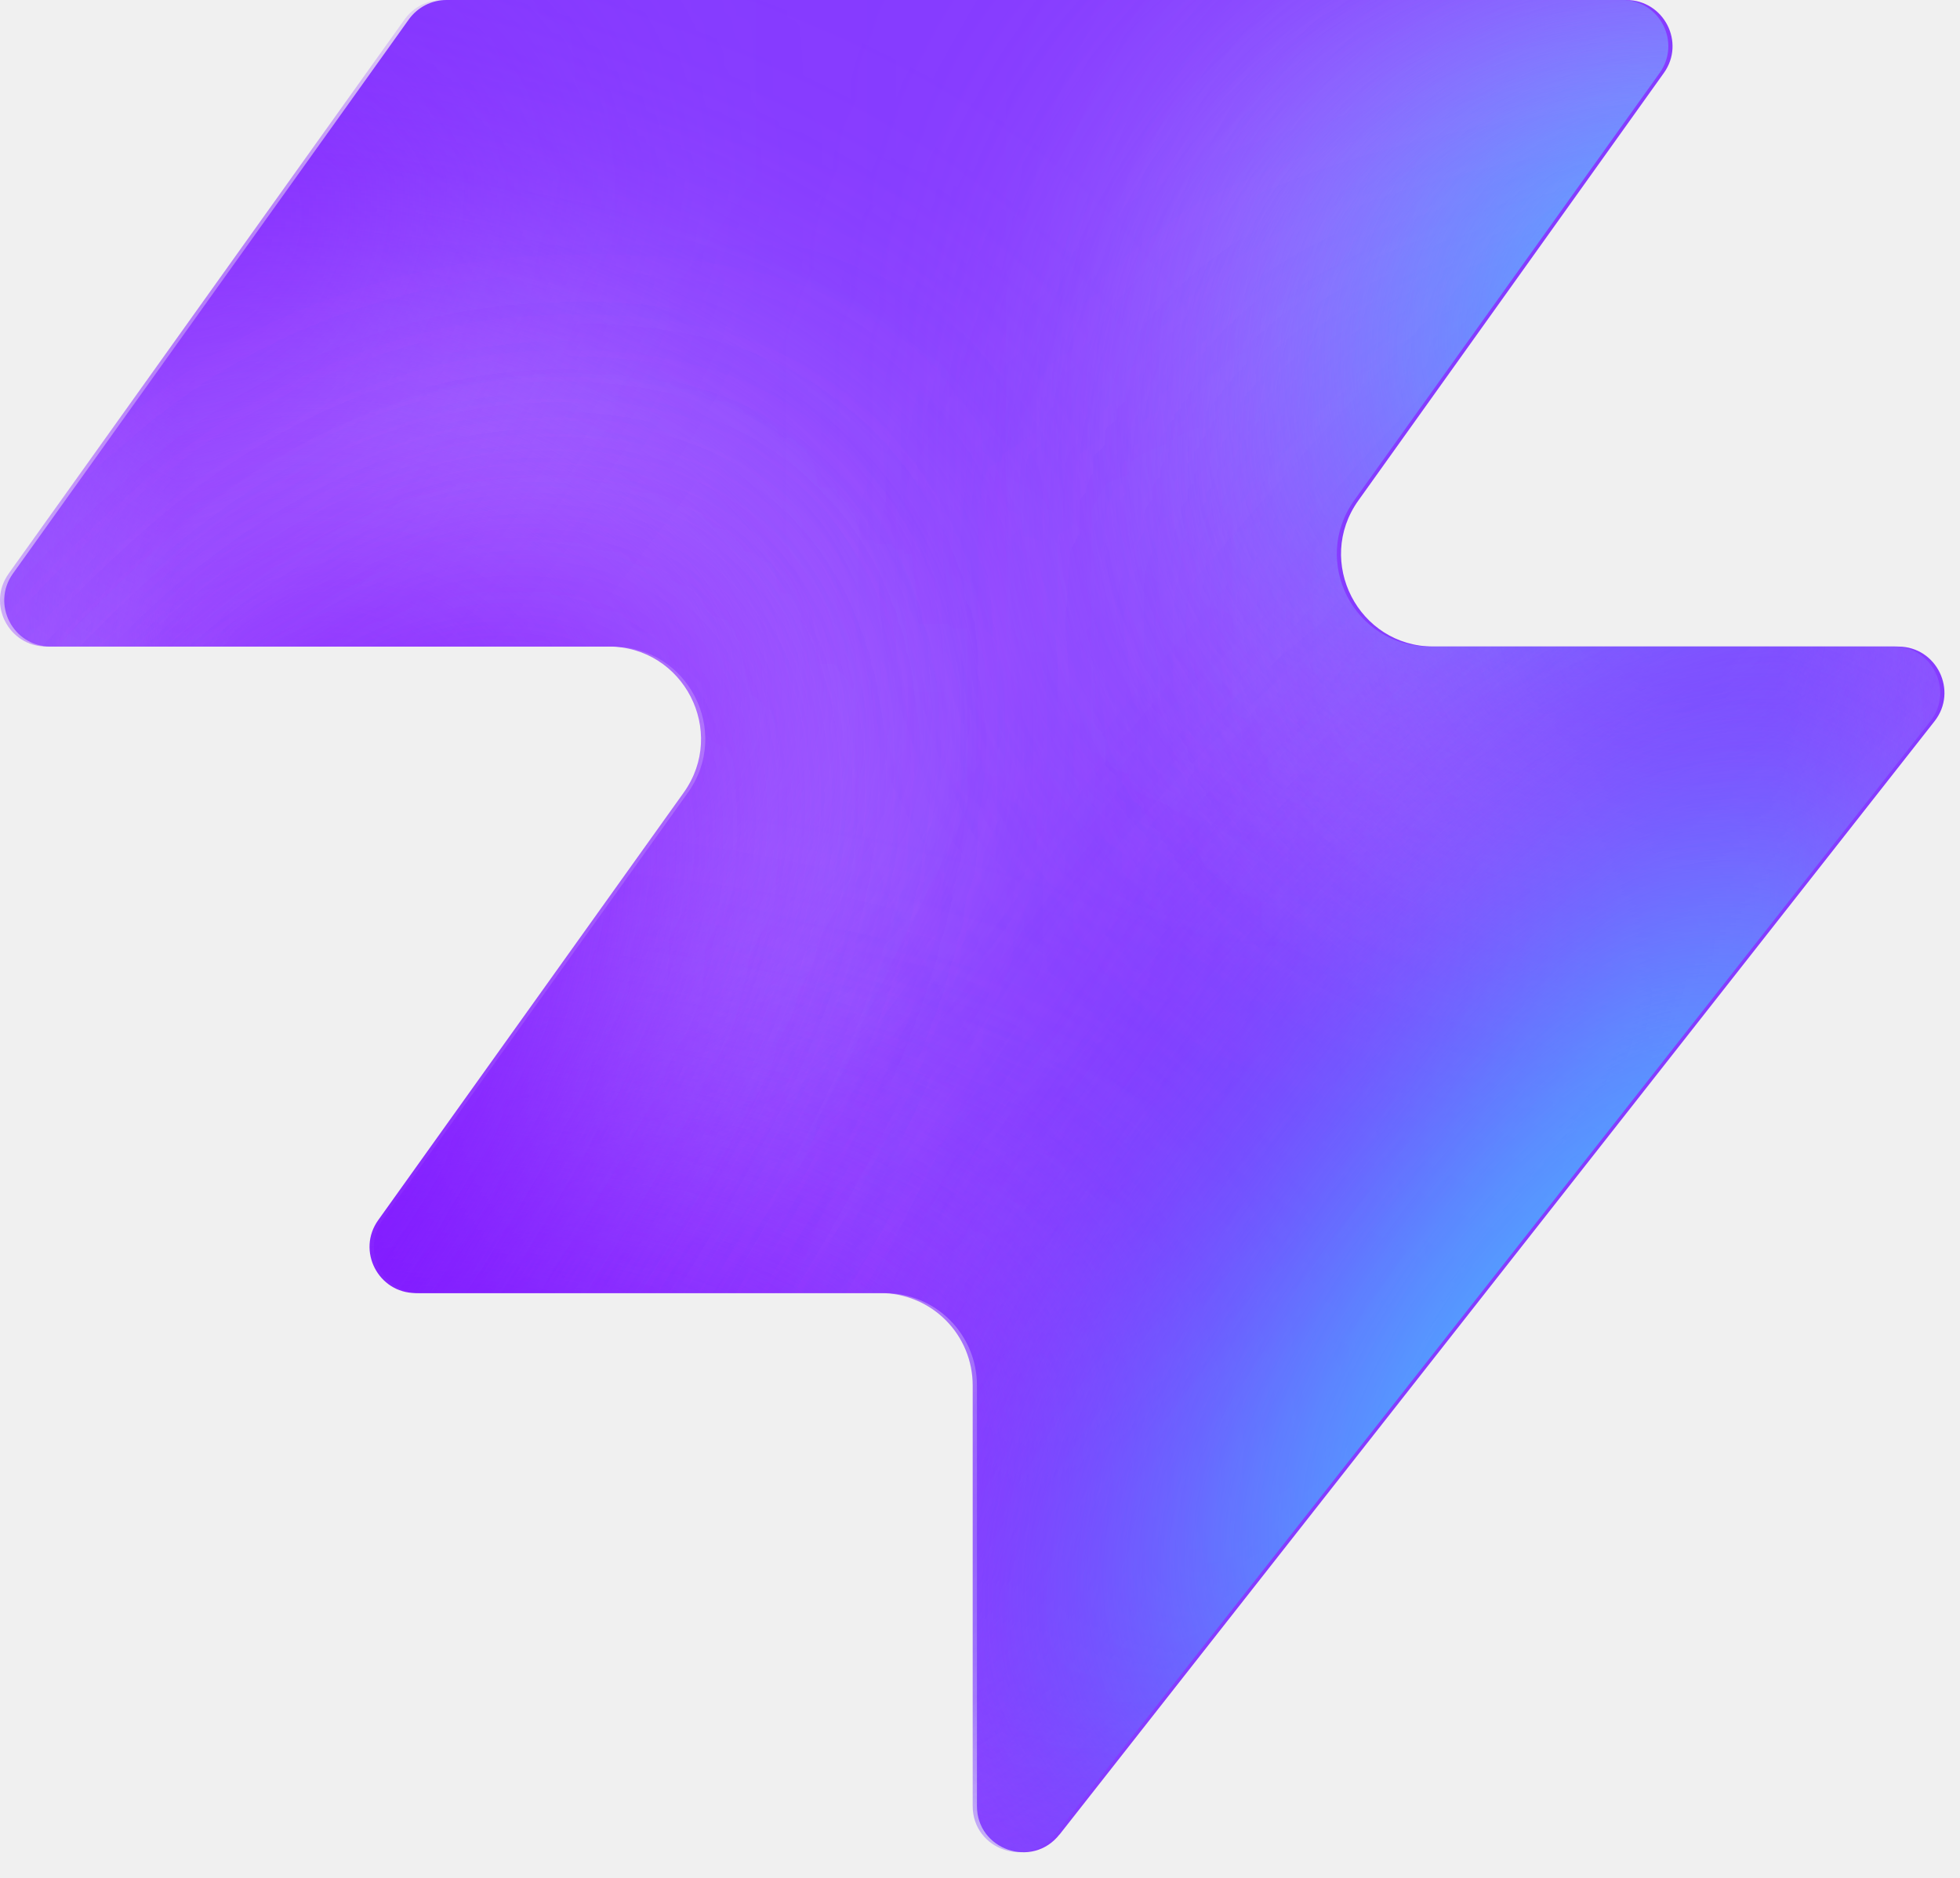
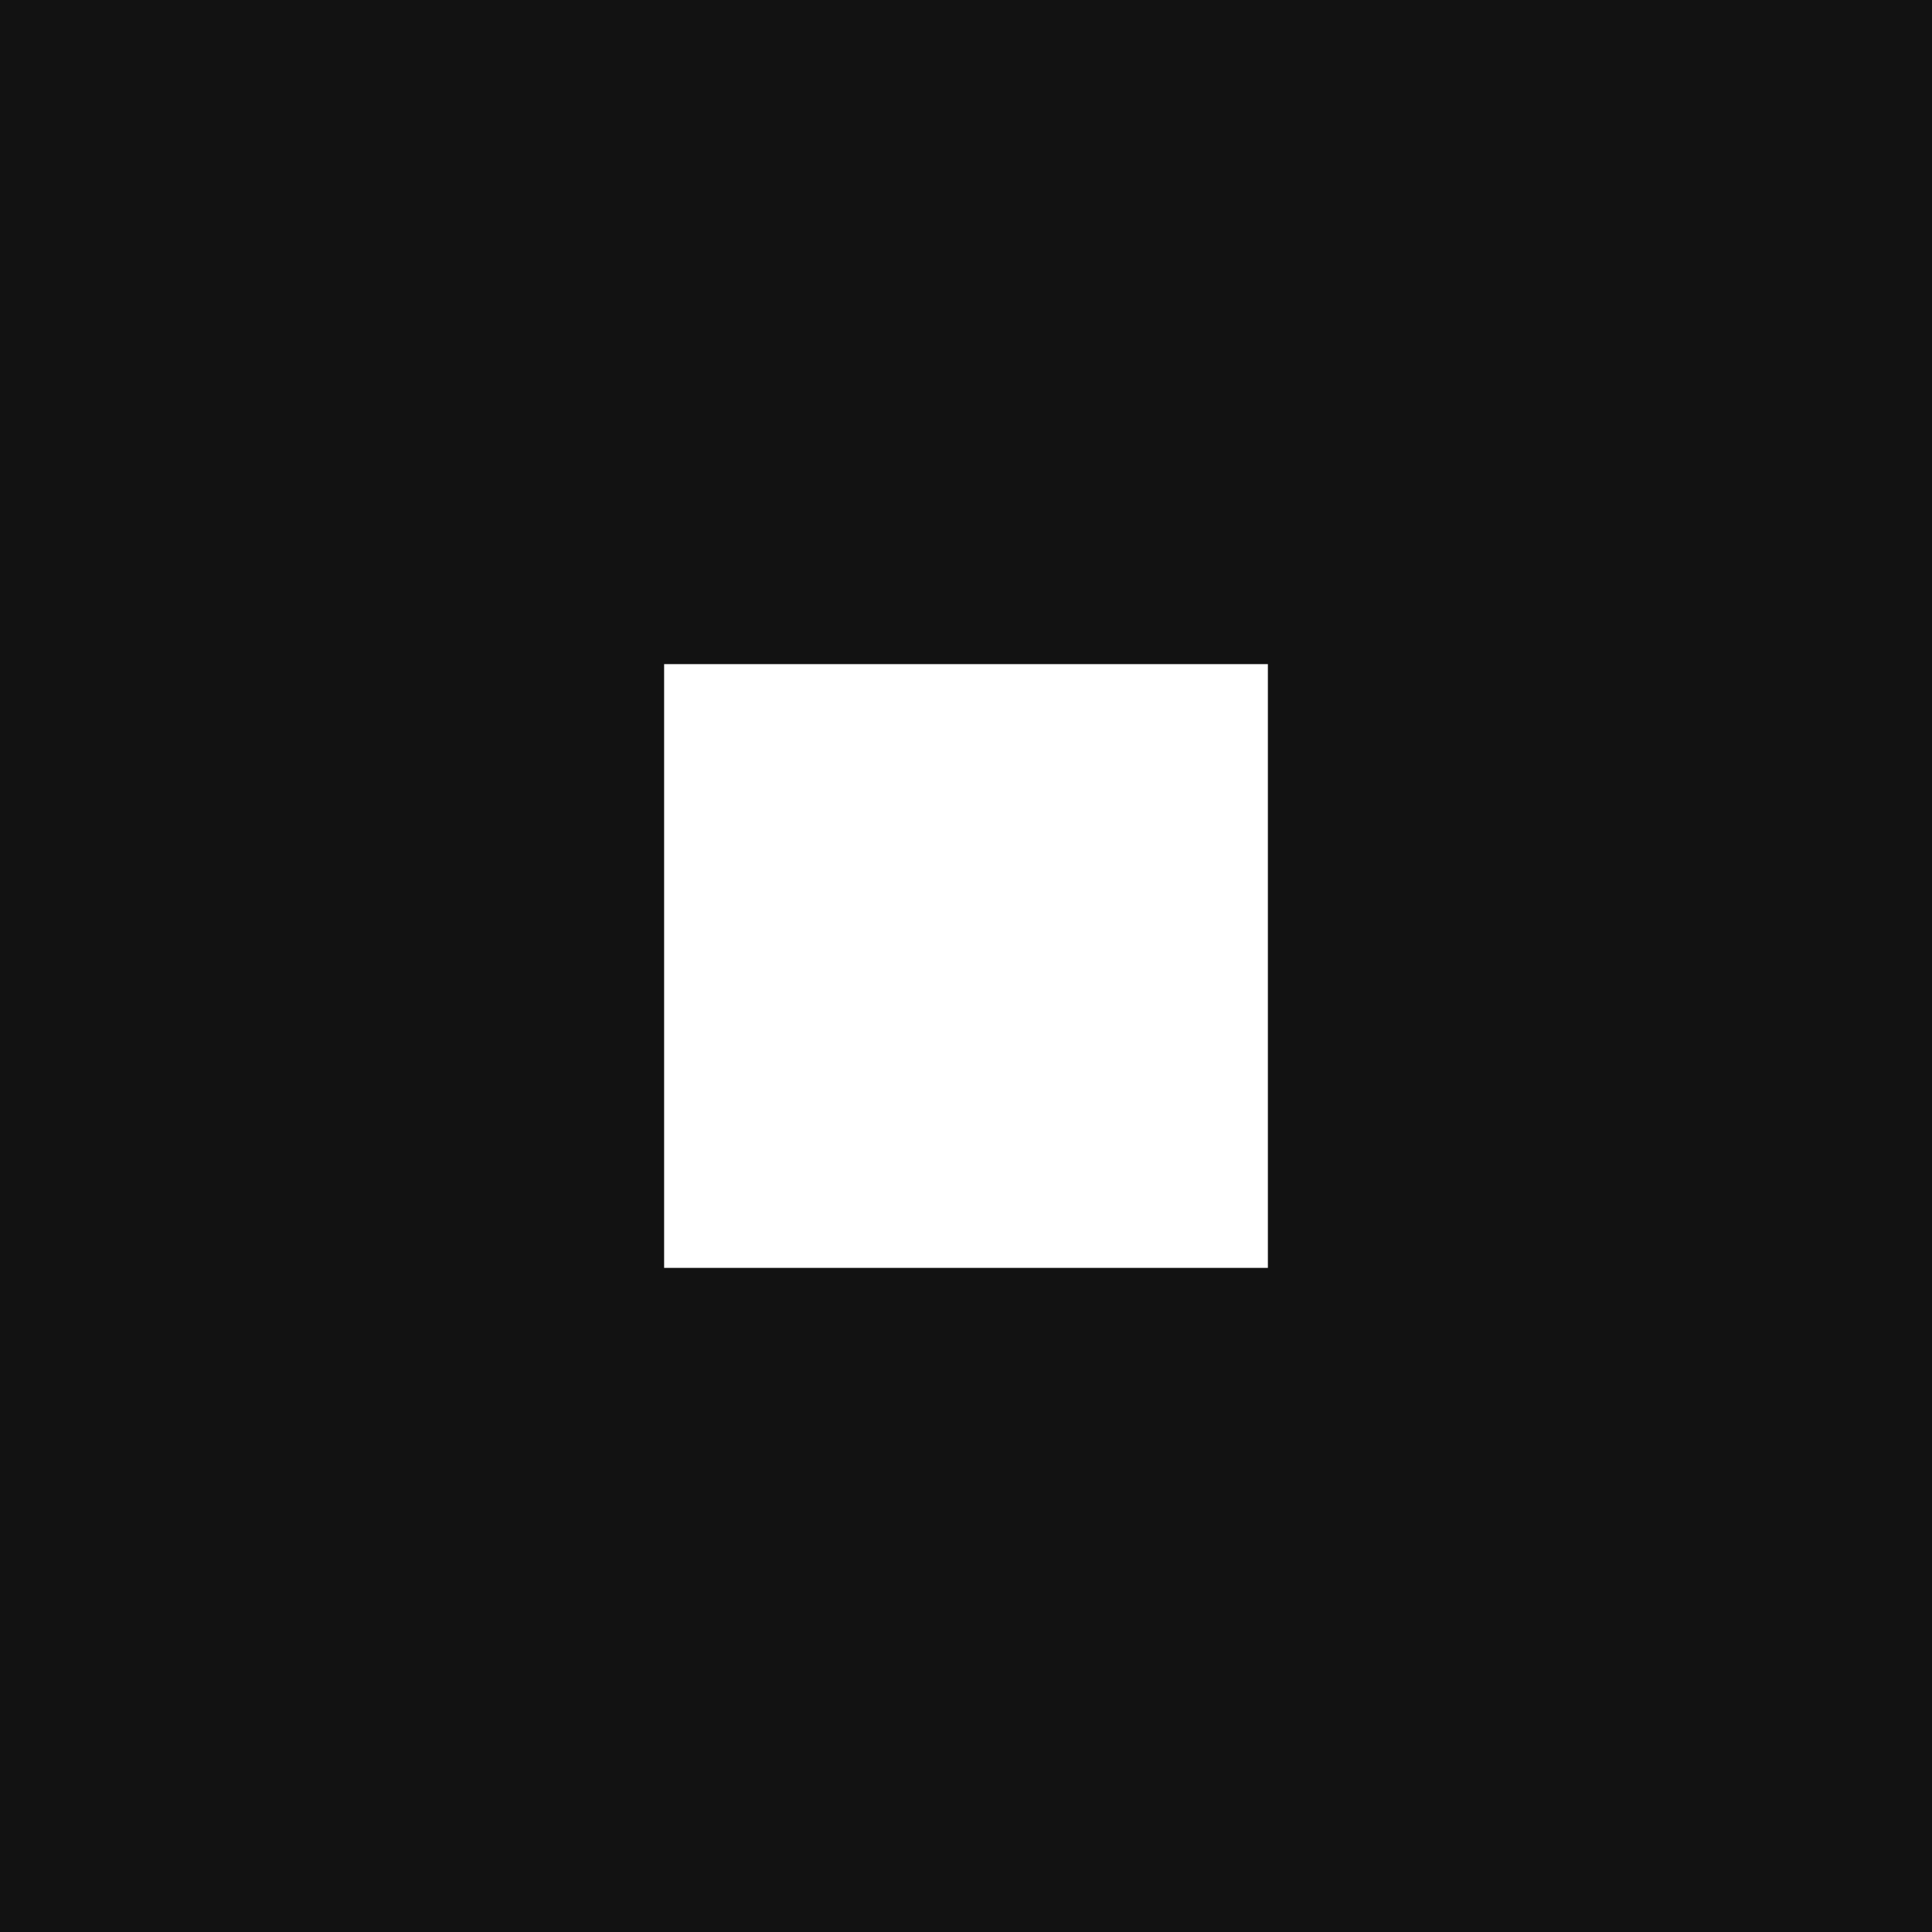
- <svg xmlns="http://www.w3.org/2000/svg" width="48" height="46" fill="none" viewBox="0 0 48 46">
-   <path fill="#863bff" d="M25.946 44.938c-.664.845-2.021.375-2.021-.698V33.937a2.26 2.26 0 0 0-2.262-2.262H10.287c-.92 0-1.456-1.04-.92-1.788l7.48-10.471c1.07-1.497 0-3.578-1.842-3.578H1.237c-.92 0-1.456-1.04-.92-1.788L10.013.474c.214-.297.556-.474.92-.474h28.894c.92 0 1.456 1.04.92 1.788l-7.48 10.471c-1.07 1.498 0 3.579 1.842 3.579h11.377c.943 0 1.473 1.088.89 1.83L25.947 44.94z" style="fill:#863bff;fill:color(display-p3 .525 .23 1);fill-opacity:1" />
-   <mask id="a" width="48" height="46" x="0" y="0" maskUnits="userSpaceOnUse" style="mask-type:alpha">
-     <path fill="#000" d="M25.842 44.938c-.664.844-2.021.375-2.021-.698V33.937a2.26 2.26 0 0 0-2.262-2.262H10.183c-.92 0-1.456-1.04-.92-1.788l7.48-10.471c1.07-1.498 0-3.579-1.842-3.579H1.133c-.92 0-1.456-1.04-.92-1.787L9.91.473c.214-.297.556-.474.92-.474h28.894c.92 0 1.456 1.04.92 1.788l-7.48 10.471c-1.07 1.498 0 3.578 1.842 3.578h11.377c.943 0 1.473 1.088.89 1.832L25.843 44.94z" style="fill:#000;fill-opacity:1" />
-   </mask>
-   <g mask="url(#a)">
-     <g filter="url(#b)">
-       <ellipse cx="5.508" cy="14.704" fill="#ede6ff" rx="5.508" ry="14.704" style="fill:#ede6ff;fill:color(display-p3 .927 .903 1);fill-opacity:1" transform="matrix(.00324 1 1 -.00324 -4.47 31.516)" />
-     </g>
-     <g filter="url(#c)">
-       <ellipse cx="10.399" cy="29.851" fill="#ede6ff" rx="10.399" ry="29.851" style="fill:#ede6ff;fill:color(display-p3 .927 .903 1);fill-opacity:1" transform="matrix(.00324 1 1 -.00324 -39.328 7.883)" />
-     </g>
-     <g filter="url(#d)">
-       <ellipse cx="5.508" cy="30.487" fill="#7e14ff" rx="5.508" ry="30.487" style="fill:#7e14ff;fill:color(display-p3 .492 .077 1);fill-opacity:1" transform="rotate(89.814 -25.913 -14.639)scale(1 -1)" />
-     </g>
-     <g filter="url(#e)">
-       <ellipse cx="5.508" cy="30.599" fill="#7e14ff" rx="5.508" ry="30.599" style="fill:#7e14ff;fill:color(display-p3 .492 .077 1);fill-opacity:1" transform="rotate(89.814 -32.644 -3.334)scale(1 -1)" />
-     </g>
-     <g filter="url(#f)">
-       <ellipse cx="5.508" cy="30.599" fill="#7e14ff" rx="5.508" ry="30.599" style="fill:#7e14ff;fill:color(display-p3 .492 .077 1);fill-opacity:1" transform="matrix(.00324 1 1 -.00324 -34.34 30.47)" />
-     </g>
-     <g filter="url(#g)">
-       <ellipse cx="14.072" cy="22.078" fill="#ede6ff" rx="14.072" ry="22.078" style="fill:#ede6ff;fill:color(display-p3 .927 .903 1);fill-opacity:1" transform="rotate(93.35 24.506 48.493)scale(-1 1)" />
-     </g>
-     <g filter="url(#h)">
-       <ellipse cx="3.47" cy="21.501" fill="#7e14ff" rx="3.47" ry="21.501" style="fill:#7e14ff;fill:color(display-p3 .492 .077 1);fill-opacity:1" transform="rotate(89.009 28.708 47.59)scale(-1 1)" />
-     </g>
-     <g filter="url(#i)">
-       <ellipse cx="3.47" cy="21.501" fill="#7e14ff" rx="3.47" ry="21.501" style="fill:#7e14ff;fill:color(display-p3 .492 .077 1);fill-opacity:1" transform="rotate(89.009 28.708 47.59)scale(-1 1)" />
-     </g>
-     <g filter="url(#j)">
-       <ellipse cx=".387" cy="8.972" fill="#7e14ff" rx="4.407" ry="29.108" style="fill:#7e14ff;fill:color(display-p3 .492 .077 1);fill-opacity:1" transform="rotate(39.51 .387 8.972)" />
-     </g>
-     <g filter="url(#k)">
-       <ellipse cx="47.523" cy="-6.092" fill="#7e14ff" rx="4.407" ry="29.108" style="fill:#7e14ff;fill:color(display-p3 .492 .077 1);fill-opacity:1" transform="rotate(37.892 47.523 -6.092)" />
-     </g>
-     <g filter="url(#l)">
-       <ellipse cx="41.412" cy="6.333" fill="#47bfff" rx="5.971" ry="9.665" style="fill:#47bfff;fill:color(display-p3 .28 .748 1);fill-opacity:1" transform="rotate(37.892 41.412 6.333)" />
-     </g>
-     <g filter="url(#m)">
-       <ellipse cx="-1.879" cy="38.332" fill="#7e14ff" rx="4.407" ry="29.108" style="fill:#7e14ff;fill:color(display-p3 .492 .077 1);fill-opacity:1" transform="rotate(37.892 -1.88 38.332)" />
-     </g>
-     <g filter="url(#n)">
-       <ellipse cx="-1.879" cy="38.332" fill="#7e14ff" rx="4.407" ry="29.108" style="fill:#7e14ff;fill:color(display-p3 .492 .077 1);fill-opacity:1" transform="rotate(37.892 -1.88 38.332)" />
-     </g>
-     <g filter="url(#o)">
-       <ellipse cx="35.651" cy="29.907" fill="#7e14ff" rx="4.407" ry="29.108" style="fill:#7e14ff;fill:color(display-p3 .492 .077 1);fill-opacity:1" transform="rotate(37.892 35.651 29.907)" />
-     </g>
-     <g filter="url(#p)">
-       <ellipse cx="38.418" cy="32.4" fill="#47bfff" rx="5.971" ry="15.297" style="fill:#47bfff;fill:color(display-p3 .28 .748 1);fill-opacity:1" transform="rotate(37.892 38.418 32.4)" />
-     </g>
-   </g>
-   <defs>
-     <filter id="b" width="60.045" height="41.654" x="-19.77" y="16.149" color-interpolation-filters="sRGB" filterUnits="userSpaceOnUse">
-       <feFlood flood-opacity="0" result="BackgroundImageFix" />
-       <feBlend in="SourceGraphic" in2="BackgroundImageFix" result="shape" />
-       <feGaussianBlur result="effect1_foregroundBlur_2002_17158" stdDeviation="7.659" />
-     </filter>
-     <filter id="c" width="90.34" height="51.437" x="-54.613" y="-7.533" color-interpolation-filters="sRGB" filterUnits="userSpaceOnUse">
-       <feFlood flood-opacity="0" result="BackgroundImageFix" />
-       <feBlend in="SourceGraphic" in2="BackgroundImageFix" result="shape" />
-       <feGaussianBlur result="effect1_foregroundBlur_2002_17158" stdDeviation="7.659" />
-     </filter>
-     <filter id="d" width="79.355" height="29.4" x="-49.64" y="2.03" color-interpolation-filters="sRGB" filterUnits="userSpaceOnUse">
-       <feFlood flood-opacity="0" result="BackgroundImageFix" />
-       <feBlend in="SourceGraphic" in2="BackgroundImageFix" result="shape" />
-       <feGaussianBlur result="effect1_foregroundBlur_2002_17158" stdDeviation="4.596" />
-     </filter>
-     <filter id="e" width="79.579" height="29.4" x="-45.045" y="20.029" color-interpolation-filters="sRGB" filterUnits="userSpaceOnUse">
-       <feFlood flood-opacity="0" result="BackgroundImageFix" />
-       <feBlend in="SourceGraphic" in2="BackgroundImageFix" result="shape" />
-       <feGaussianBlur result="effect1_foregroundBlur_2002_17158" stdDeviation="4.596" />
-     </filter>
-     <filter id="f" width="79.579" height="29.4" x="-43.513" y="21.178" color-interpolation-filters="sRGB" filterUnits="userSpaceOnUse">
-       <feFlood flood-opacity="0" result="BackgroundImageFix" />
-       <feBlend in="SourceGraphic" in2="BackgroundImageFix" result="shape" />
-       <feGaussianBlur result="effect1_foregroundBlur_2002_17158" stdDeviation="4.596" />
-     </filter>
-     <filter id="g" width="74.749" height="58.852" x="15.756" y="-17.901" color-interpolation-filters="sRGB" filterUnits="userSpaceOnUse">
-       <feFlood flood-opacity="0" result="BackgroundImageFix" />
-       <feBlend in="SourceGraphic" in2="BackgroundImageFix" result="shape" />
-       <feGaussianBlur result="effect1_foregroundBlur_2002_17158" stdDeviation="7.659" />
-     </filter>
-     <filter id="h" width="61.377" height="25.362" x="23.548" y="2.284" color-interpolation-filters="sRGB" filterUnits="userSpaceOnUse">
-       <feFlood flood-opacity="0" result="BackgroundImageFix" />
-       <feBlend in="SourceGraphic" in2="BackgroundImageFix" result="shape" />
-       <feGaussianBlur result="effect1_foregroundBlur_2002_17158" stdDeviation="4.596" />
-     </filter>
-     <filter id="i" width="61.377" height="25.362" x="23.548" y="2.284" color-interpolation-filters="sRGB" filterUnits="userSpaceOnUse">
-       <feFlood flood-opacity="0" result="BackgroundImageFix" />
-       <feBlend in="SourceGraphic" in2="BackgroundImageFix" result="shape" />
-       <feGaussianBlur result="effect1_foregroundBlur_2002_17158" stdDeviation="4.596" />
-     </filter>
-     <filter id="j" width="56.045" height="63.649" x="-27.636" y="-22.853" color-interpolation-filters="sRGB" filterUnits="userSpaceOnUse">
-       <feFlood flood-opacity="0" result="BackgroundImageFix" />
-       <feBlend in="SourceGraphic" in2="BackgroundImageFix" result="shape" />
-       <feGaussianBlur result="effect1_foregroundBlur_2002_17158" stdDeviation="4.596" />
-     </filter>
-     <filter id="k" width="54.814" height="64.646" x="20.116" y="-38.415" color-interpolation-filters="sRGB" filterUnits="userSpaceOnUse">
-       <feFlood flood-opacity="0" result="BackgroundImageFix" />
-       <feBlend in="SourceGraphic" in2="BackgroundImageFix" result="shape" />
-       <feGaussianBlur result="effect1_foregroundBlur_2002_17158" stdDeviation="4.596" />
-     </filter>
-     <filter id="l" width="33.541" height="35.313" x="24.641" y="-11.323" color-interpolation-filters="sRGB" filterUnits="userSpaceOnUse">
-       <feFlood flood-opacity="0" result="BackgroundImageFix" />
-       <feBlend in="SourceGraphic" in2="BackgroundImageFix" result="shape" />
-       <feGaussianBlur result="effect1_foregroundBlur_2002_17158" stdDeviation="4.596" />
-     </filter>
-     <filter id="m" width="54.814" height="64.646" x="-29.286" y="6.009" color-interpolation-filters="sRGB" filterUnits="userSpaceOnUse">
-       <feFlood flood-opacity="0" result="BackgroundImageFix" />
-       <feBlend in="SourceGraphic" in2="BackgroundImageFix" result="shape" />
-       <feGaussianBlur result="effect1_foregroundBlur_2002_17158" stdDeviation="4.596" />
-     </filter>
-     <filter id="n" width="54.814" height="64.646" x="-29.286" y="6.009" color-interpolation-filters="sRGB" filterUnits="userSpaceOnUse">
-       <feFlood flood-opacity="0" result="BackgroundImageFix" />
-       <feBlend in="SourceGraphic" in2="BackgroundImageFix" result="shape" />
-       <feGaussianBlur result="effect1_foregroundBlur_2002_17158" stdDeviation="4.596" />
-     </filter>
-     <filter id="o" width="54.814" height="64.646" x="8.244" y="-2.416" color-interpolation-filters="sRGB" filterUnits="userSpaceOnUse">
-       <feFlood flood-opacity="0" result="BackgroundImageFix" />
-       <feBlend in="SourceGraphic" in2="BackgroundImageFix" result="shape" />
-       <feGaussianBlur result="effect1_foregroundBlur_2002_17158" stdDeviation="4.596" />
-     </filter>
-     <filter id="p" width="39.409" height="43.623" x="18.713" y="10.588" color-interpolation-filters="sRGB" filterUnits="userSpaceOnUse">
-       <feFlood flood-opacity="0" result="BackgroundImageFix" />
-       <feBlend in="SourceGraphic" in2="BackgroundImageFix" result="shape" />
-       <feGaussianBlur result="effect1_foregroundBlur_2002_17158" stdDeviation="4.596" />
-     </filter>
-   </defs>
+ <svg xmlns="http://www.w3.org/2000/svg" width="32" height="32" viewBox="0 0 32 32" fill="none">
+   <rect width="32" height="32" fill="#121212" />
+   <rect x="11" y="11" width="10" height="10" fill="white" />
</svg>
